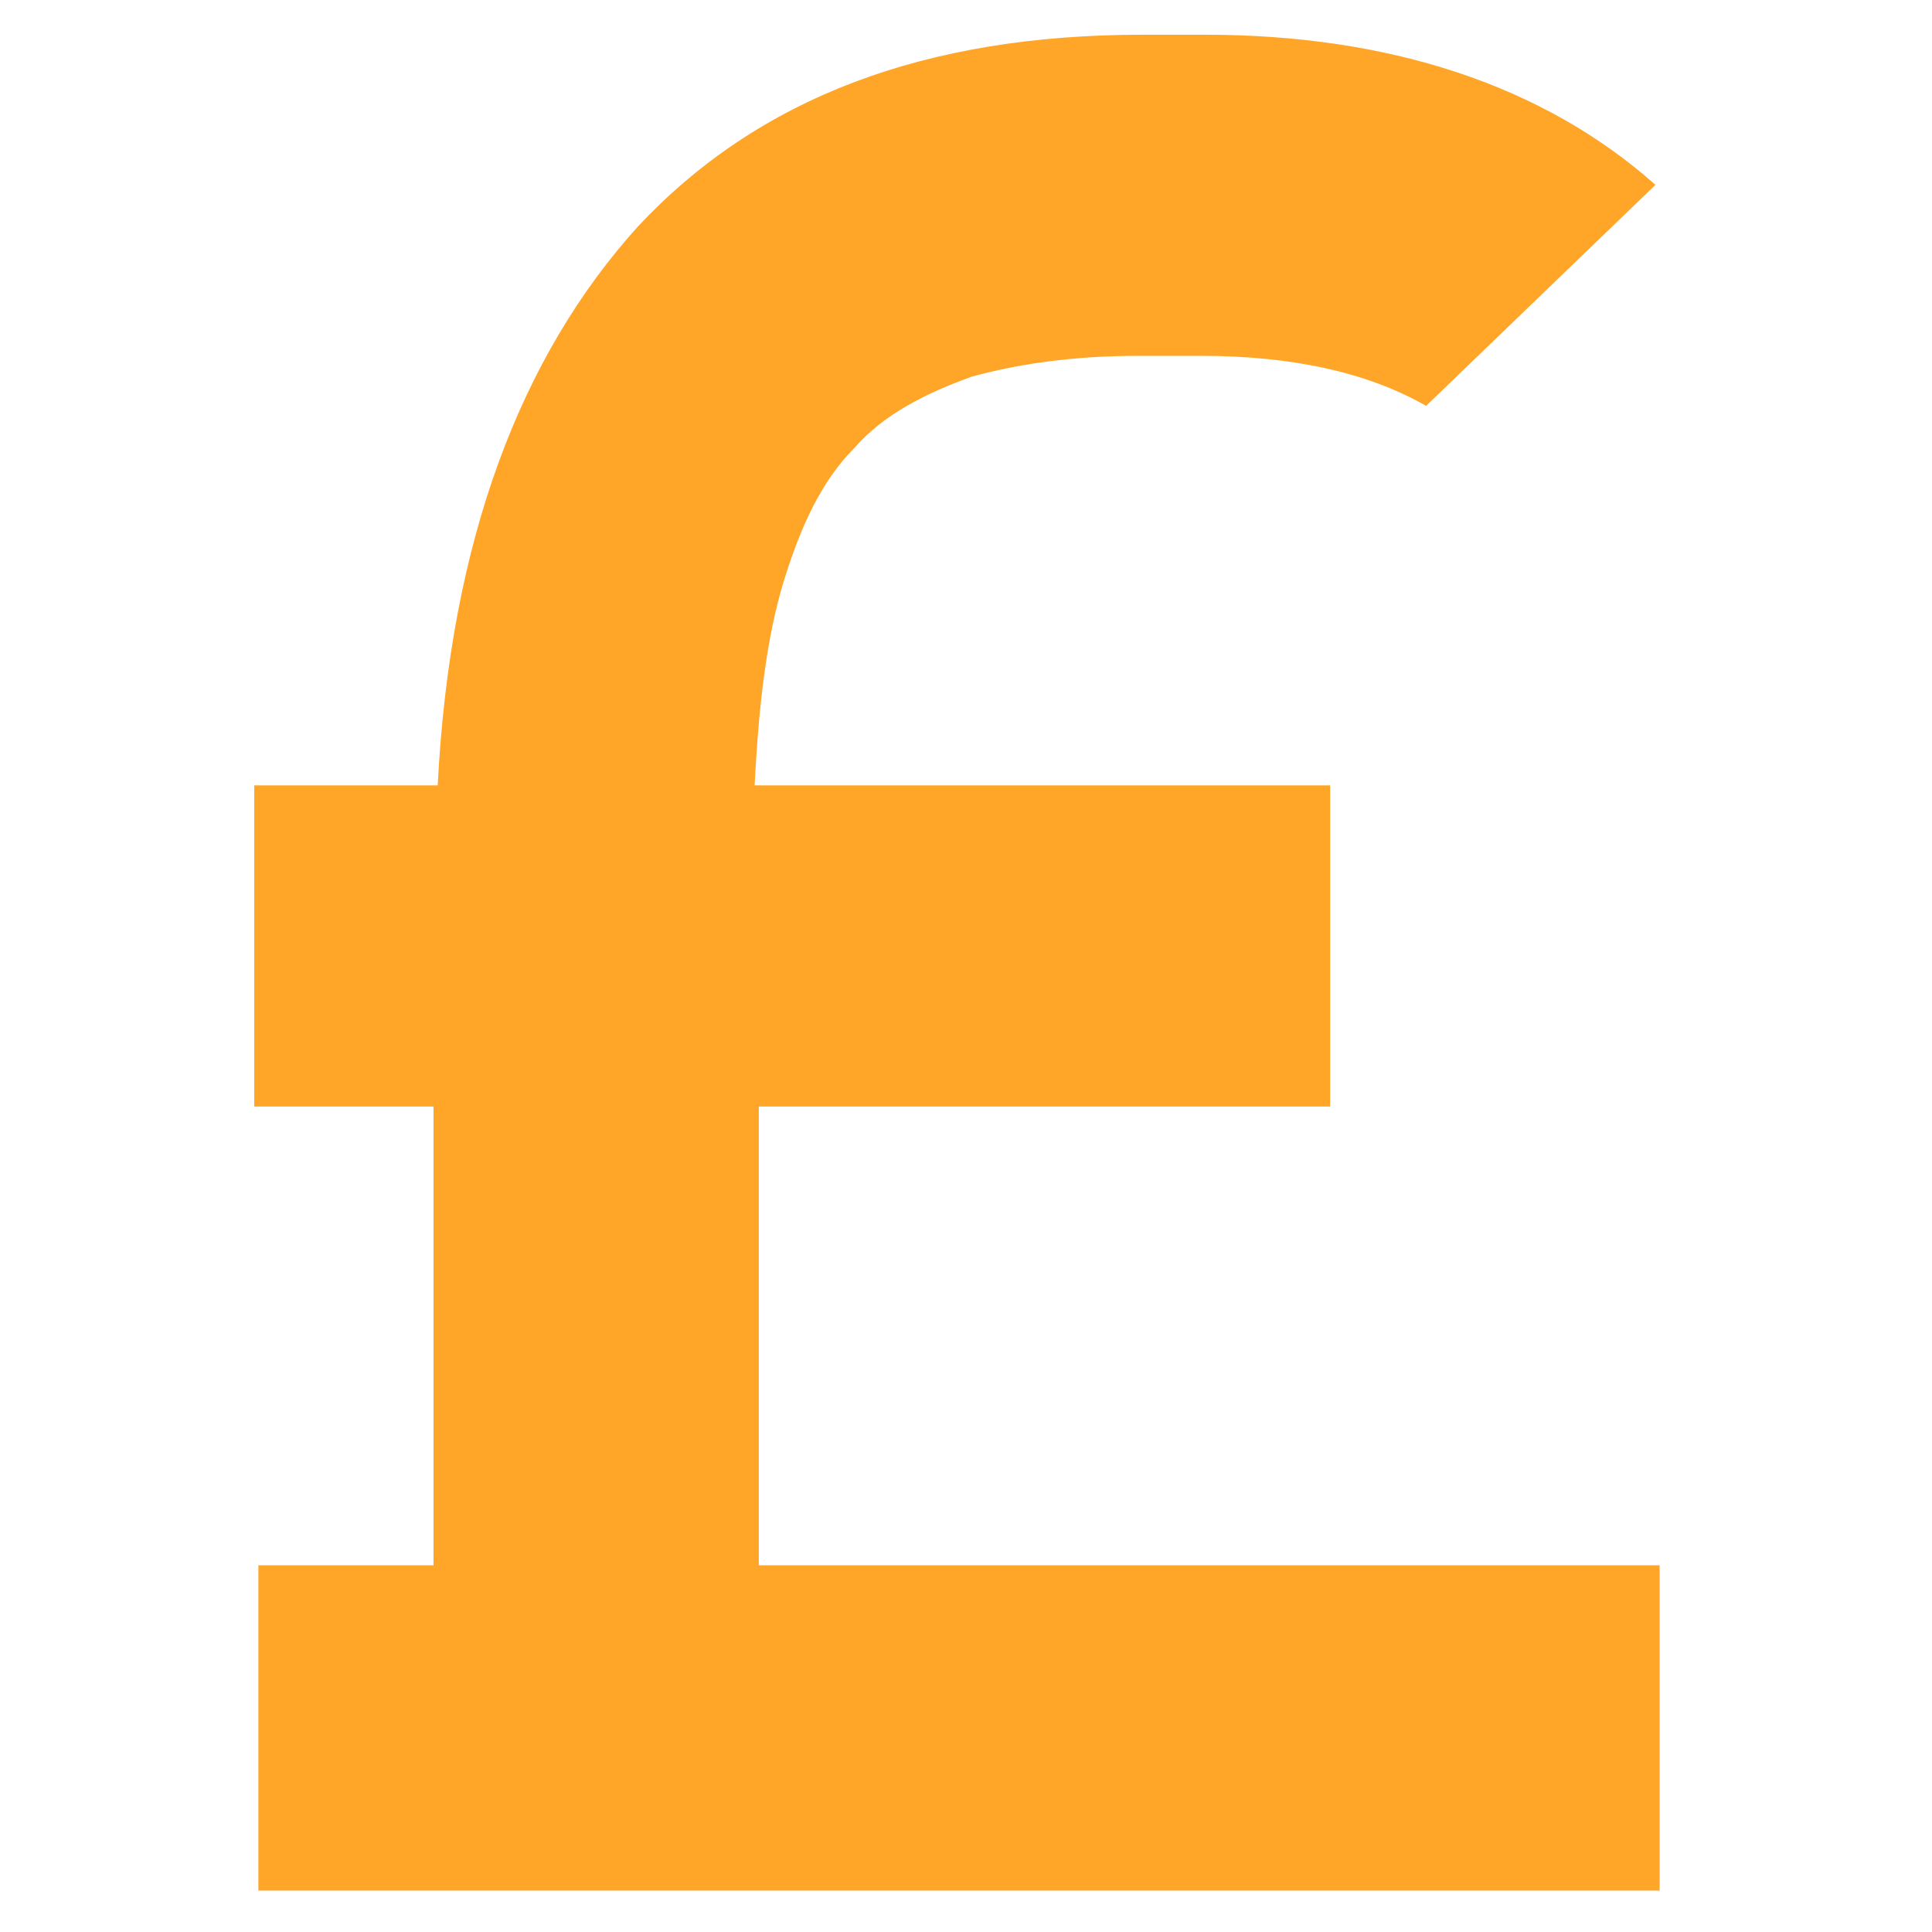
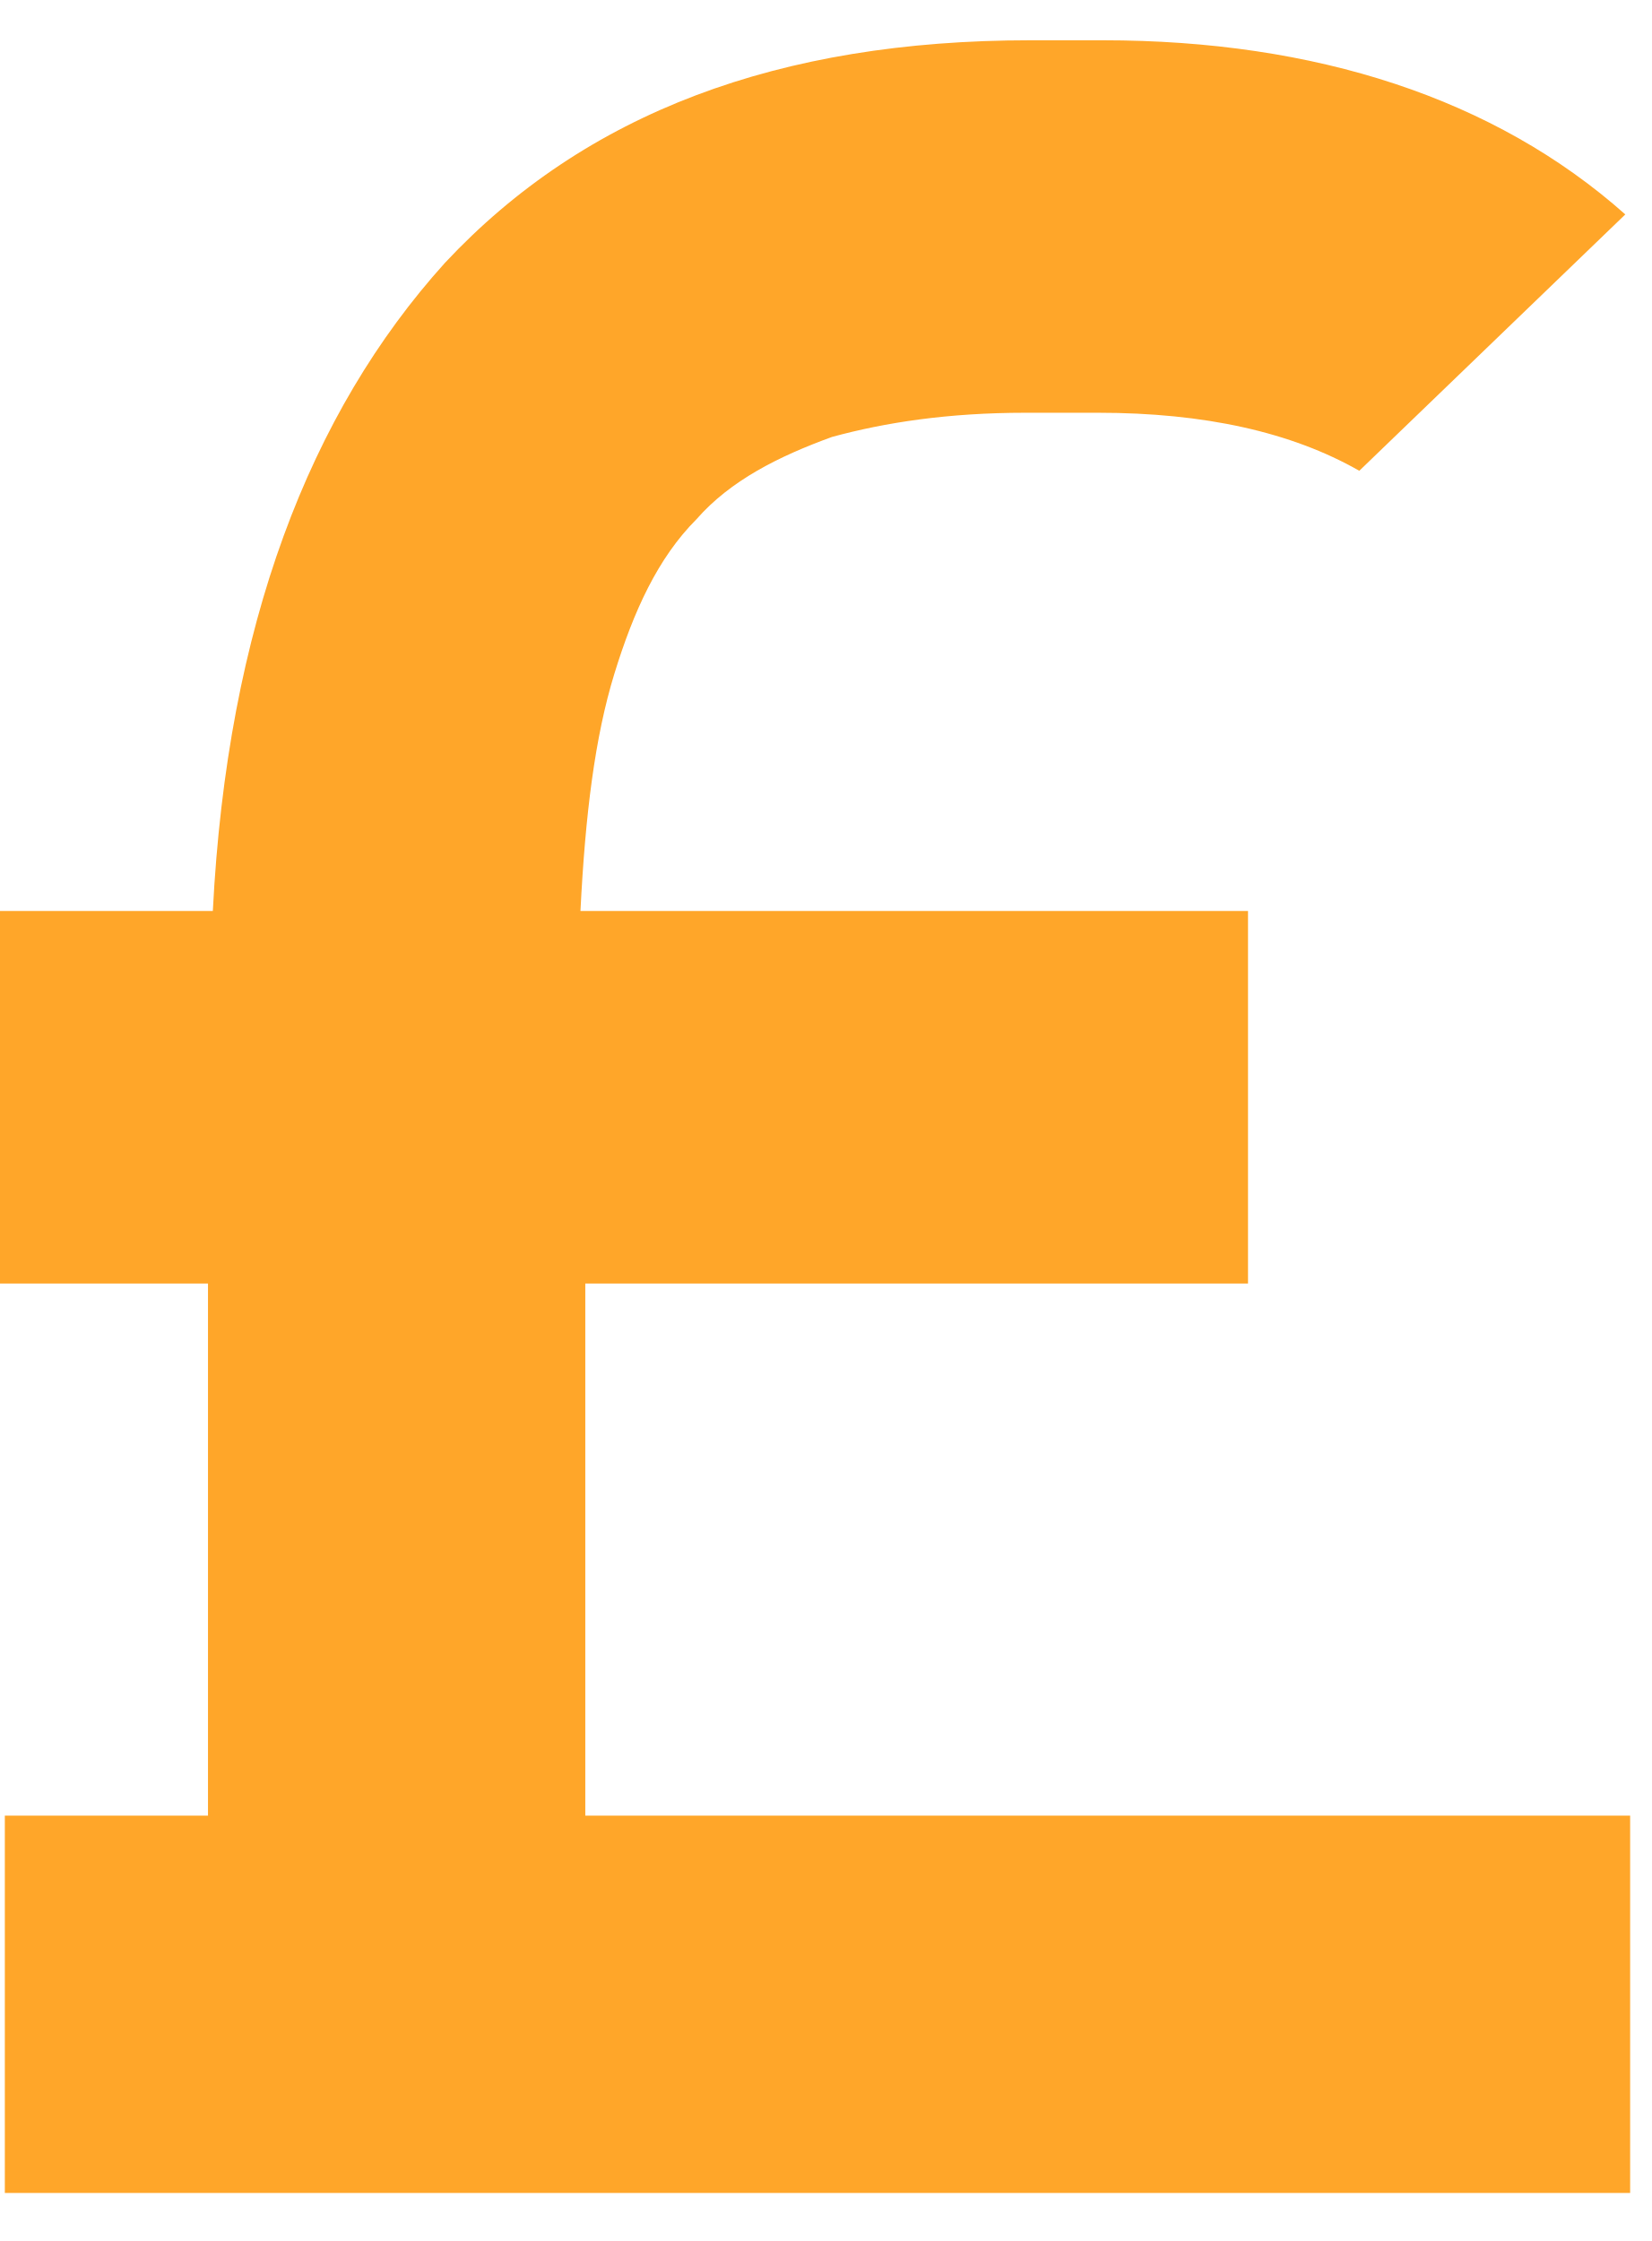
- <svg xmlns="http://www.w3.org/2000/svg" width="50" height="50" viewBox="0 0 28 38" fill="none">
+ <svg xmlns="http://www.w3.org/2000/svg" height="40" viewBox="0 0 28 38" fill="none">
  <path d="M0 21.764V15.447H3.609C3.855 10.608 5.25 6.999 7.546 4.456C9.925 1.913 13.206 0.683 17.472 0.683H18.702C22.311 0.683 25.346 1.667 27.561 3.636L23.05 7.983C21.901 7.327 20.425 6.999 18.62 6.999H17.39C16.077 6.999 15.011 7.163 14.109 7.409C13.206 7.737 12.386 8.147 11.812 8.803C11.156 9.459 10.745 10.362 10.417 11.428C10.089 12.495 9.925 13.807 9.843 15.447H21.163V21.764H9.925V30.787H27.643V37.185H0.082V30.787H3.527V21.764H0Z" fill="#FFA629" />
</svg>
